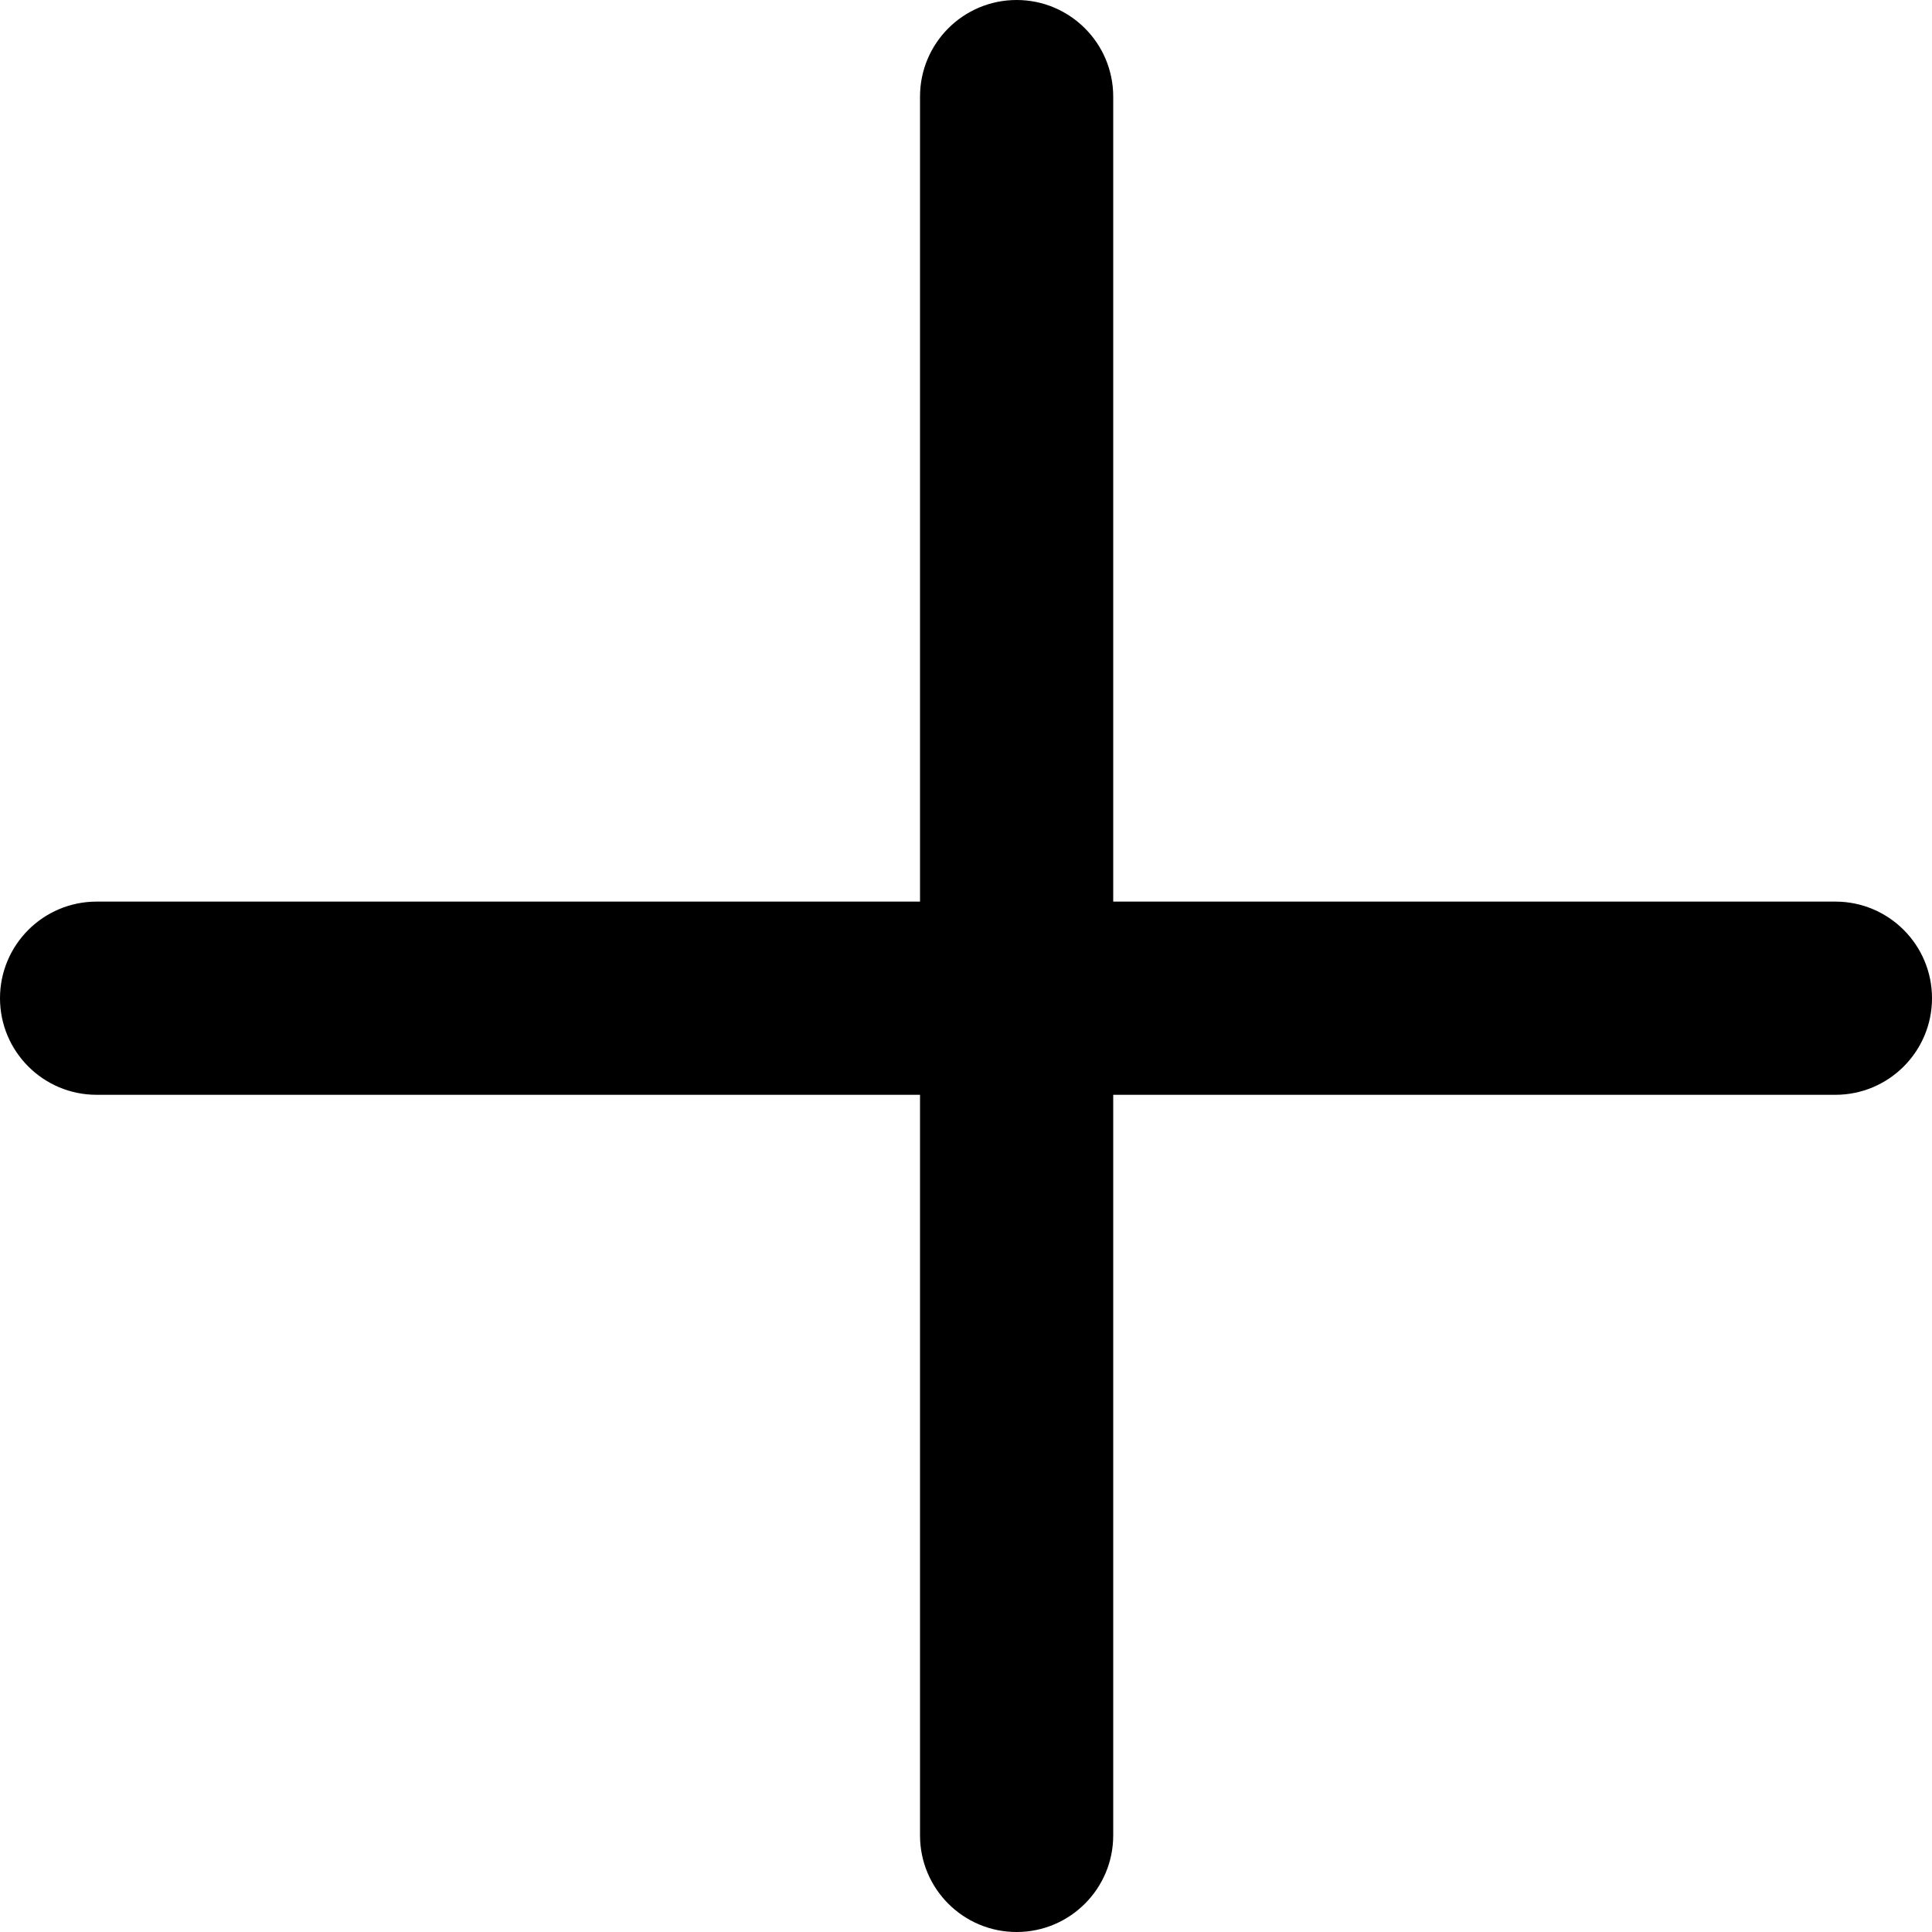
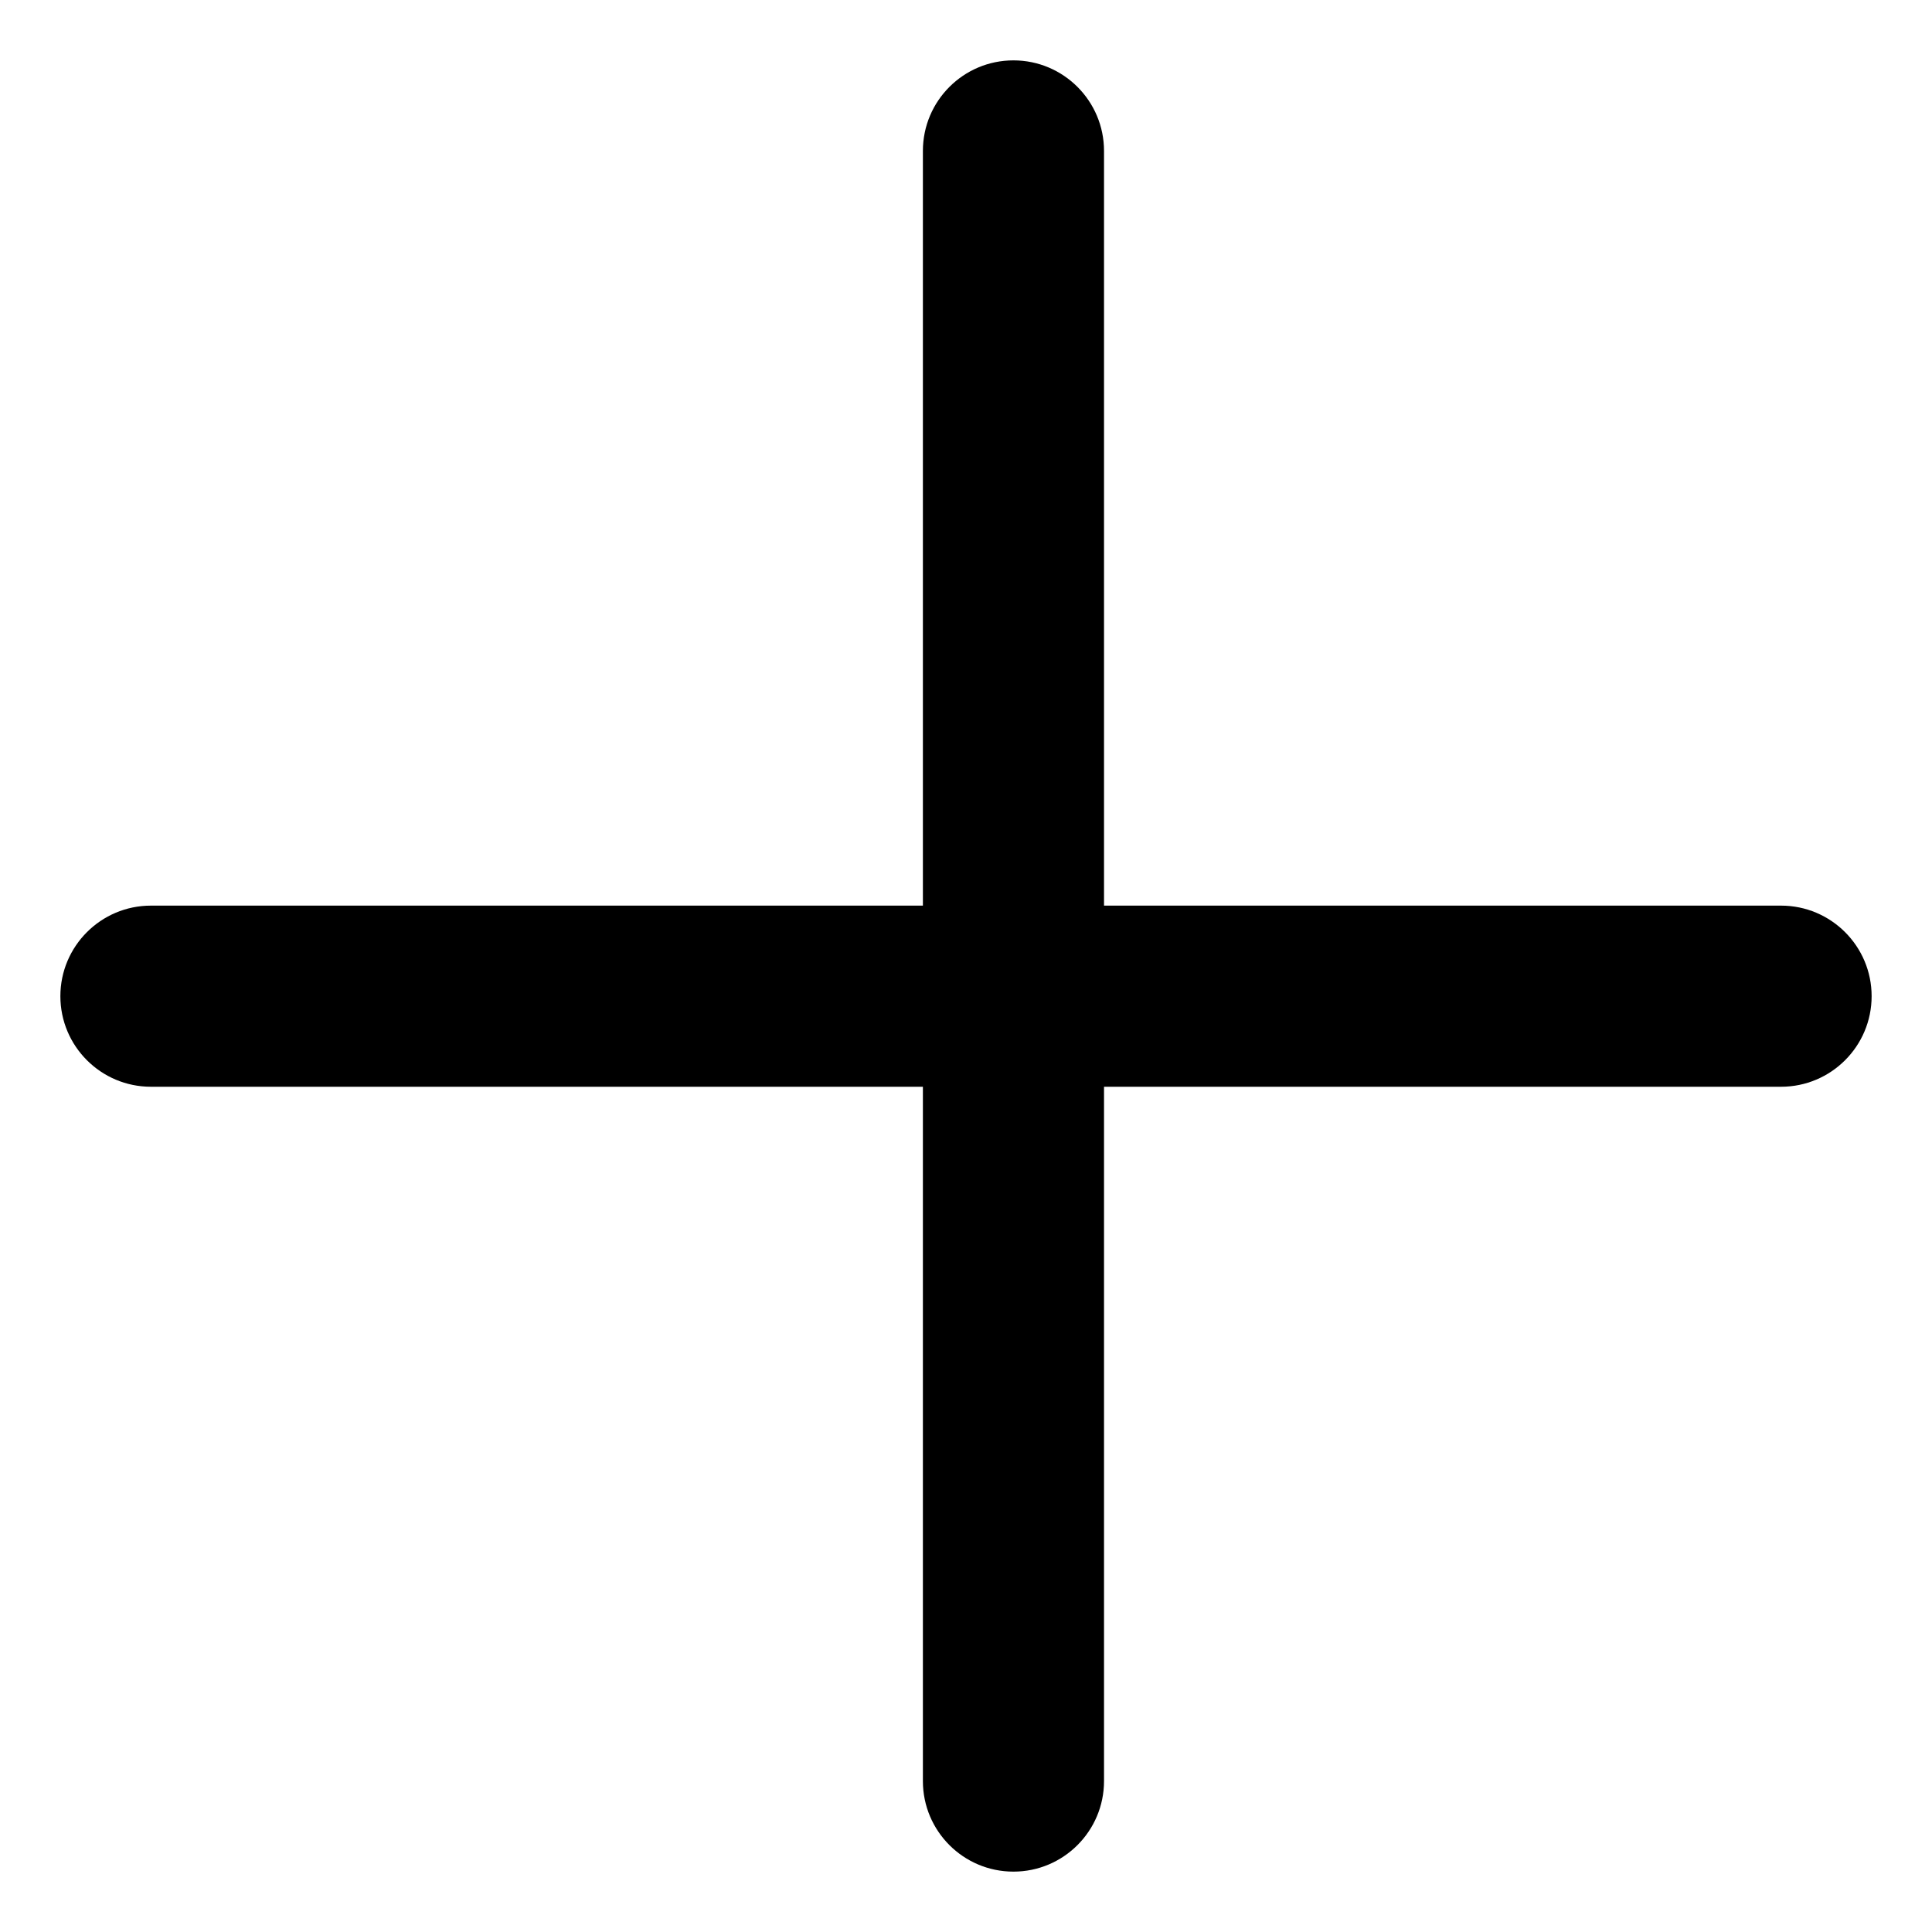
- <svg xmlns="http://www.w3.org/2000/svg" width="30" height="30" viewBox="0 0 30 30" fill="none">
-   <path fill-rule="evenodd" clip-rule="evenodd" d="M17.286 1.5C17.286 0.672 16.614 0 15.786 0C14.957 0 14.286 0.672 14.286 1.5V14L1.5 14C0.672 14 0 14.672 0 15.5C0 16.328 0.672 17 1.5 17H14.286V28.5C14.286 29.328 14.957 30 15.786 30C16.614 30 17.286 29.328 17.286 28.5V17H28.5C29.328 17 30 16.328 30 15.5C30 14.672 29.328 14 28.5 14L17.286 14V1.5Z" fill="black" />
+ <svg xmlns="http://www.w3.org/2000/svg" width="32" height="32" viewBox="0 0 32 32" fill="none">
+   <path fill-rule="evenodd" clip-rule="evenodd" d="M18.286 2.5C18.286 1.672 17.614 1 16.786 1C15.957 1 15.286 1.672 15.286 2.5V15L2.5 15C1.672 15 1 15.672 1 16.5C1 17.328 1.672 18 2.5 18H15.286V29.5C15.286 30.328 15.957 31 16.786 31C17.614 31 18.286 30.328 18.286 29.5V18H29.5C30.328 18 31 17.328 31 16.5C31 15.672 30.328 15 29.5 15L18.286 15V2.5Z" fill="black" />
</svg>
